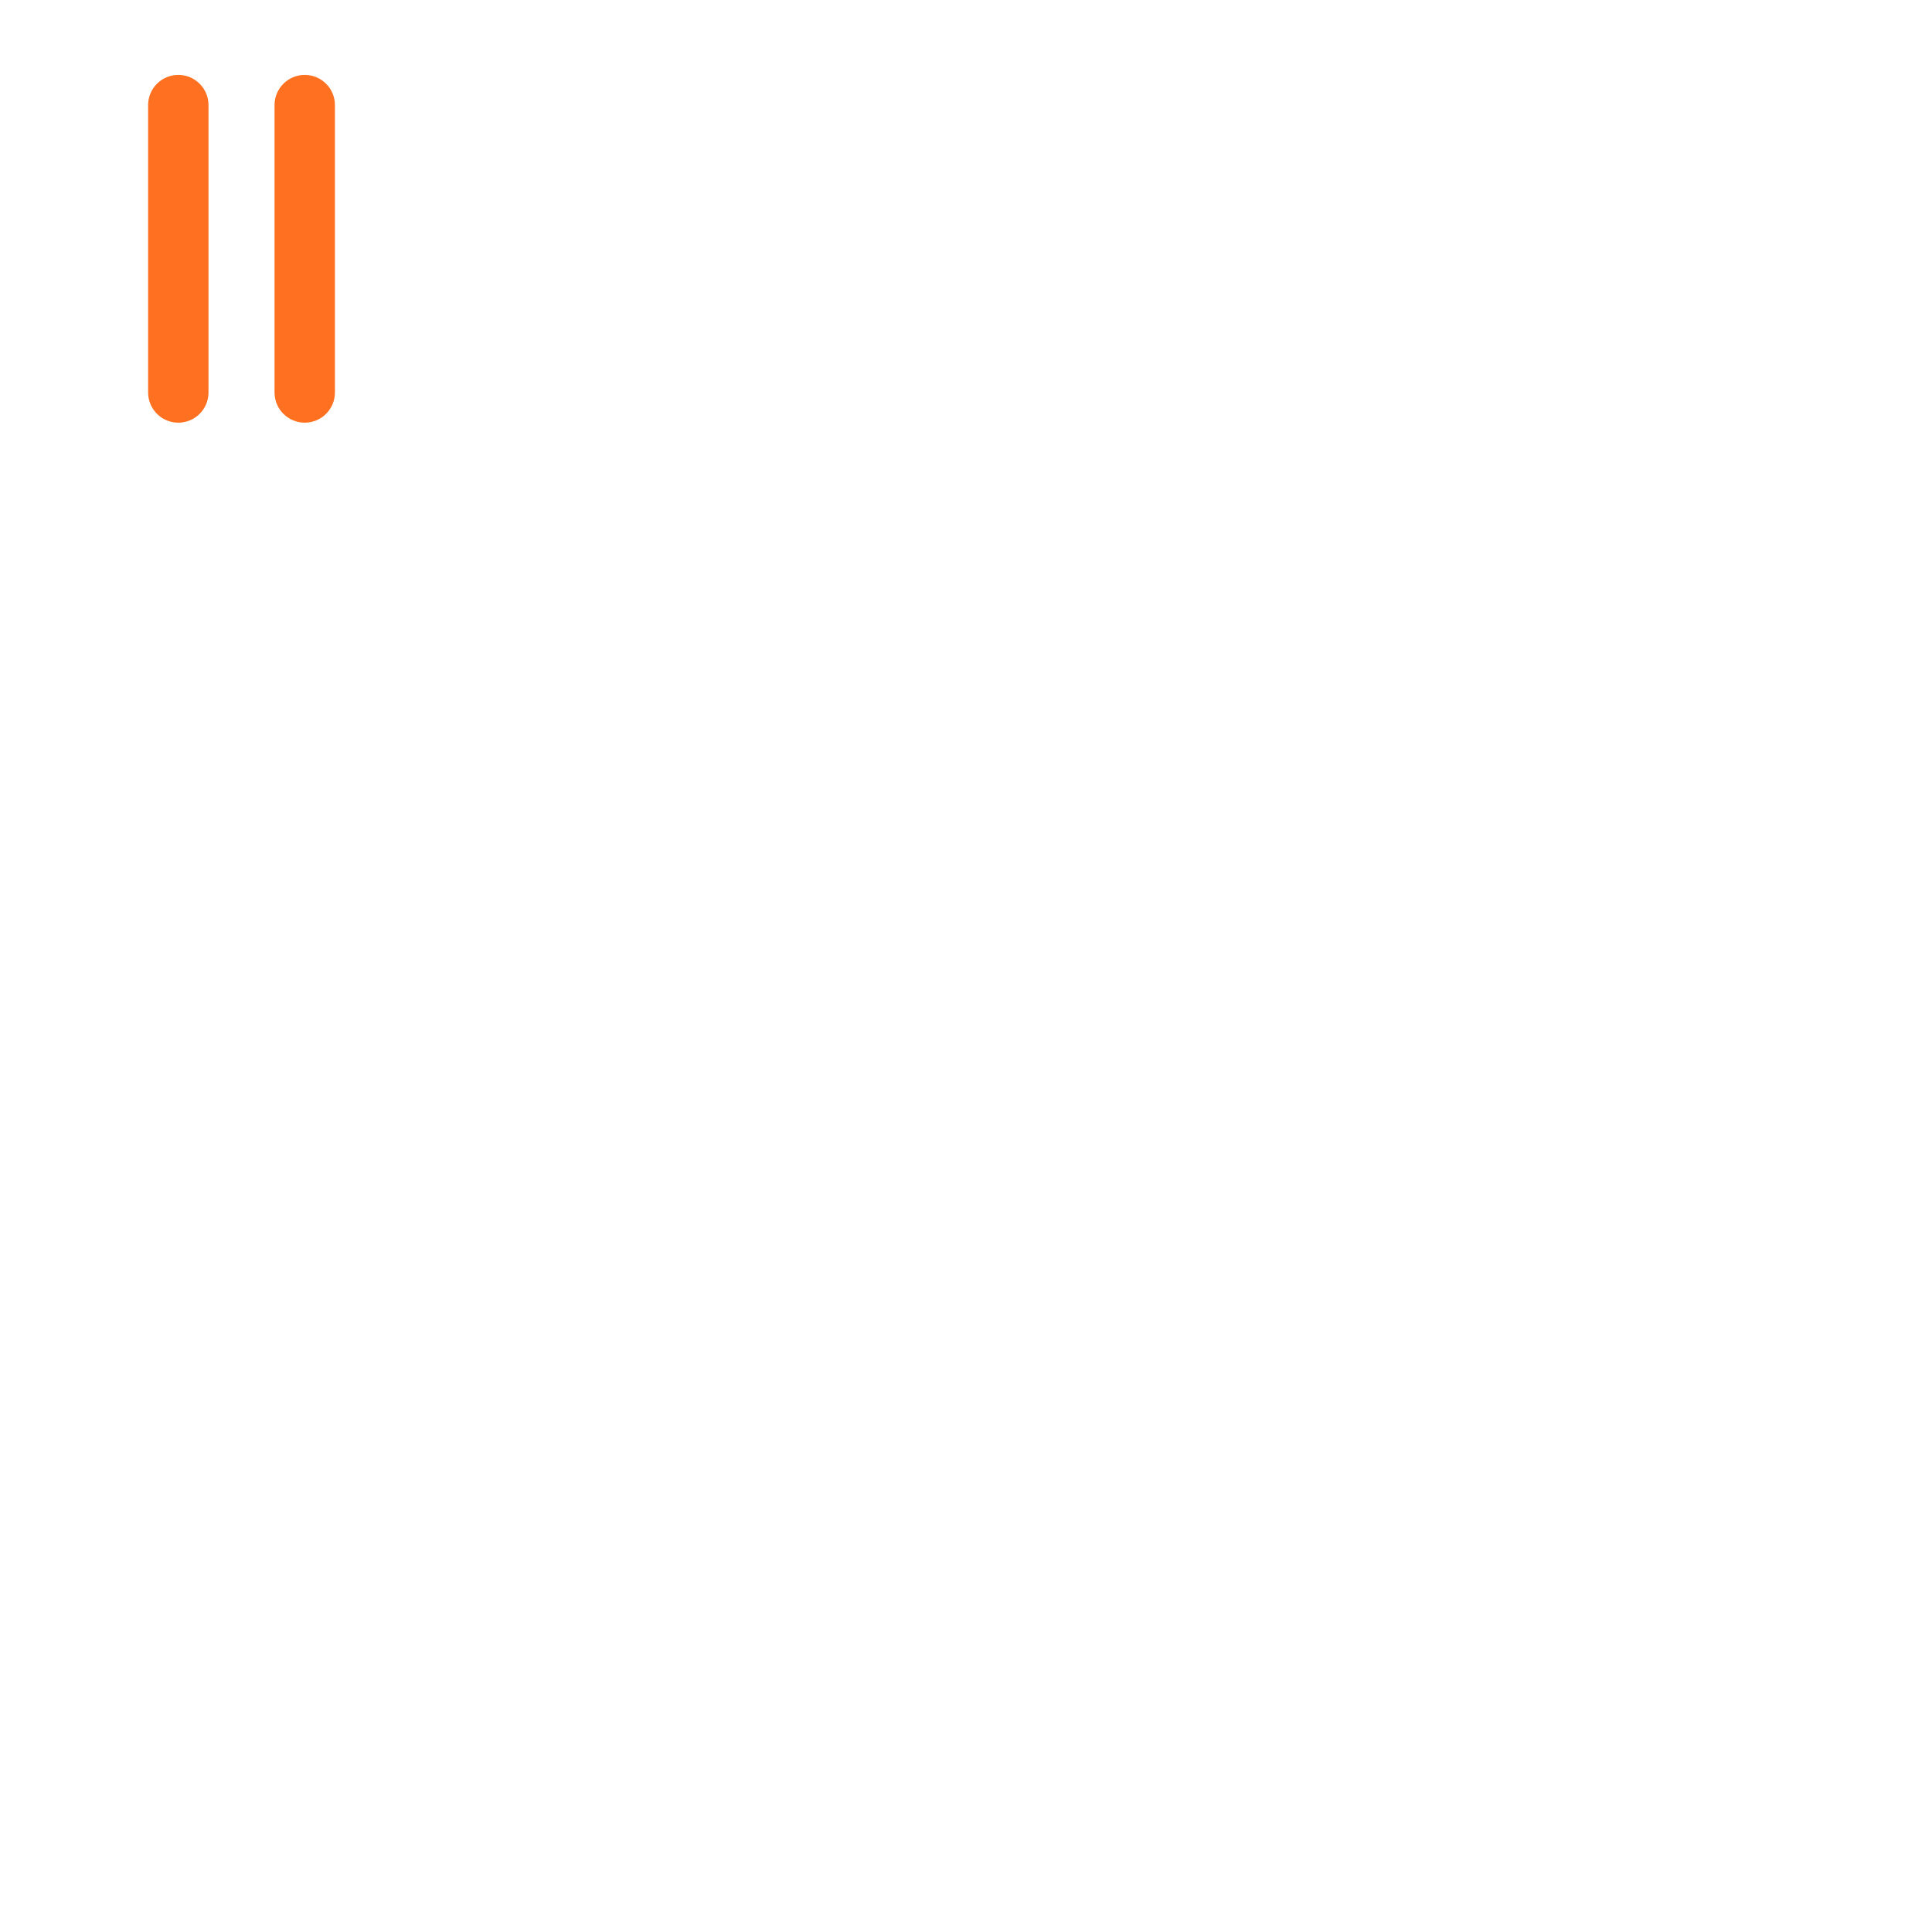
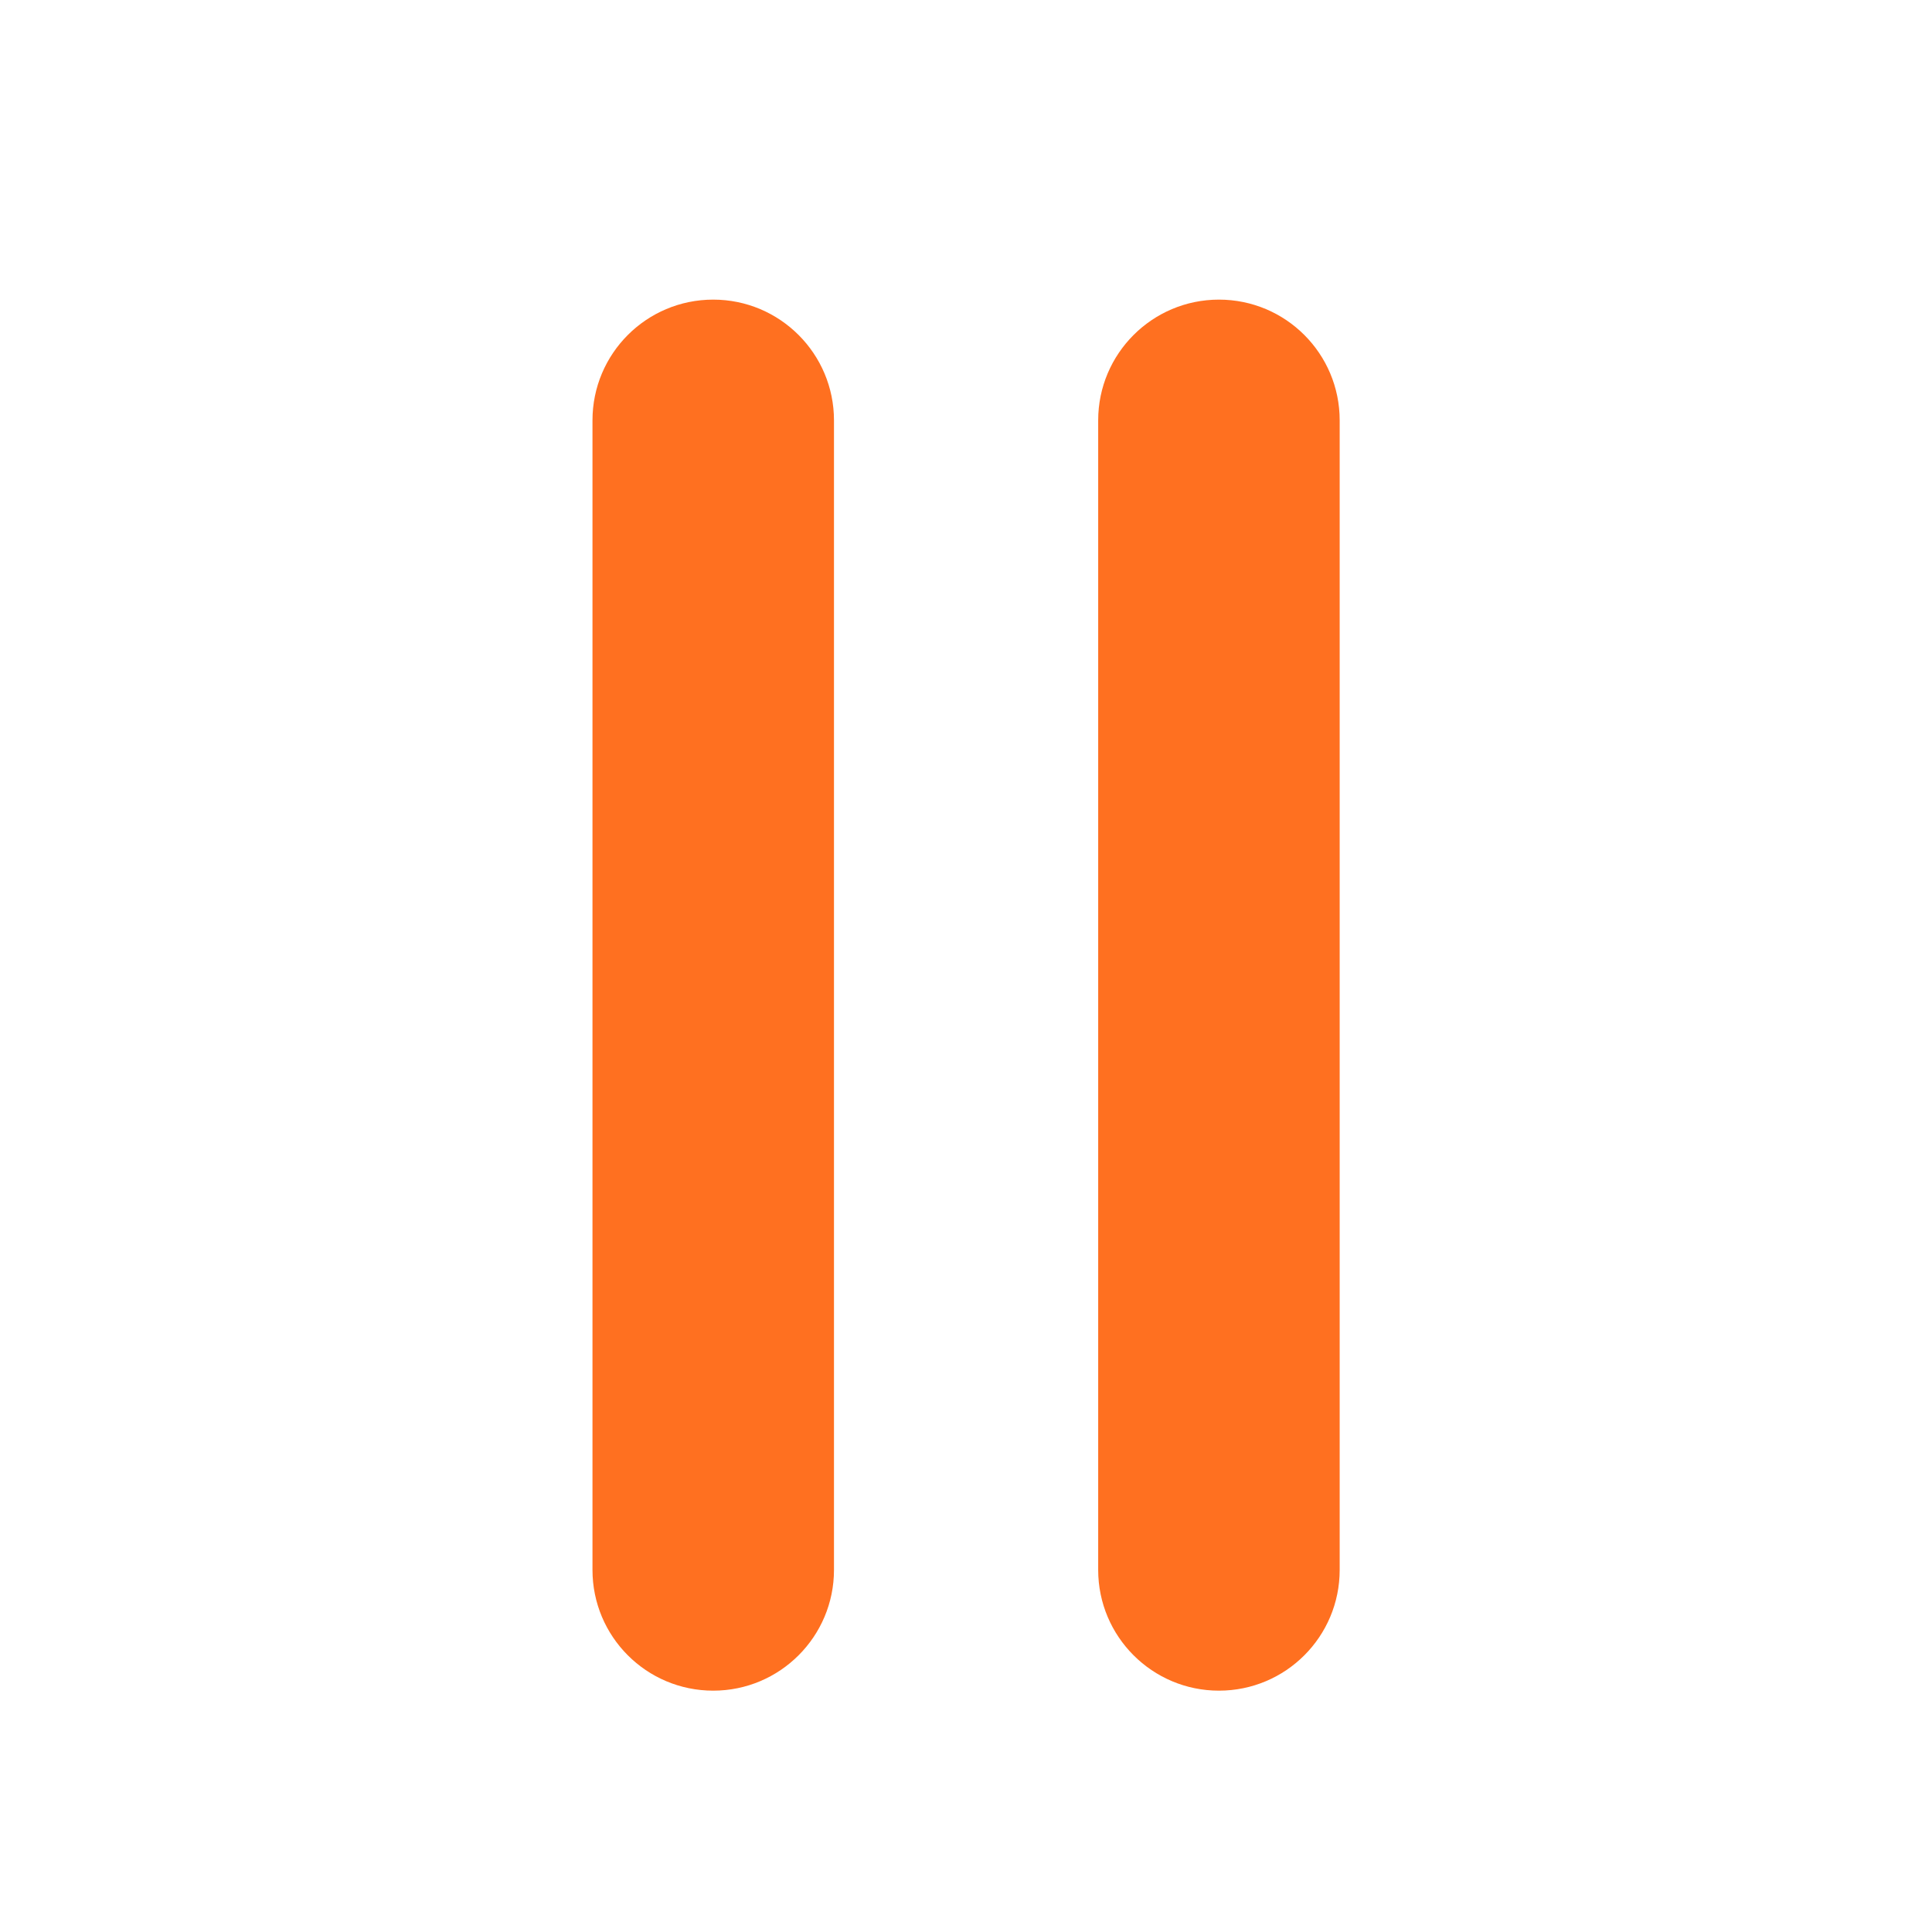
- <svg xmlns="http://www.w3.org/2000/svg" viewBox="0 0 48 48" fill="none">
+ <svg xmlns="http://www.w3.org/2000/svg" viewBox="0 0 12 12" fill="none">
  <path fill-rule="evenodd" clip-rule="evenodd" d="M5.18 2.611C5.18 2.197 4.844 1.861 4.43 1.861C4.015 1.861 3.68 2.197 3.68 2.611V9.751C3.68 10.165 4.015 10.501 4.43 10.501C4.844 10.501 5.18 10.165 5.18 9.751V2.611ZM8.321 2.611C8.321 2.197 7.986 1.861 7.571 1.861C7.157 1.861 6.821 2.197 6.821 2.611V9.751C6.821 10.165 7.157 10.501 7.571 10.501C7.986 10.501 8.321 10.165 8.321 9.751V2.611Z" fill="#FF7020" />
</svg>
